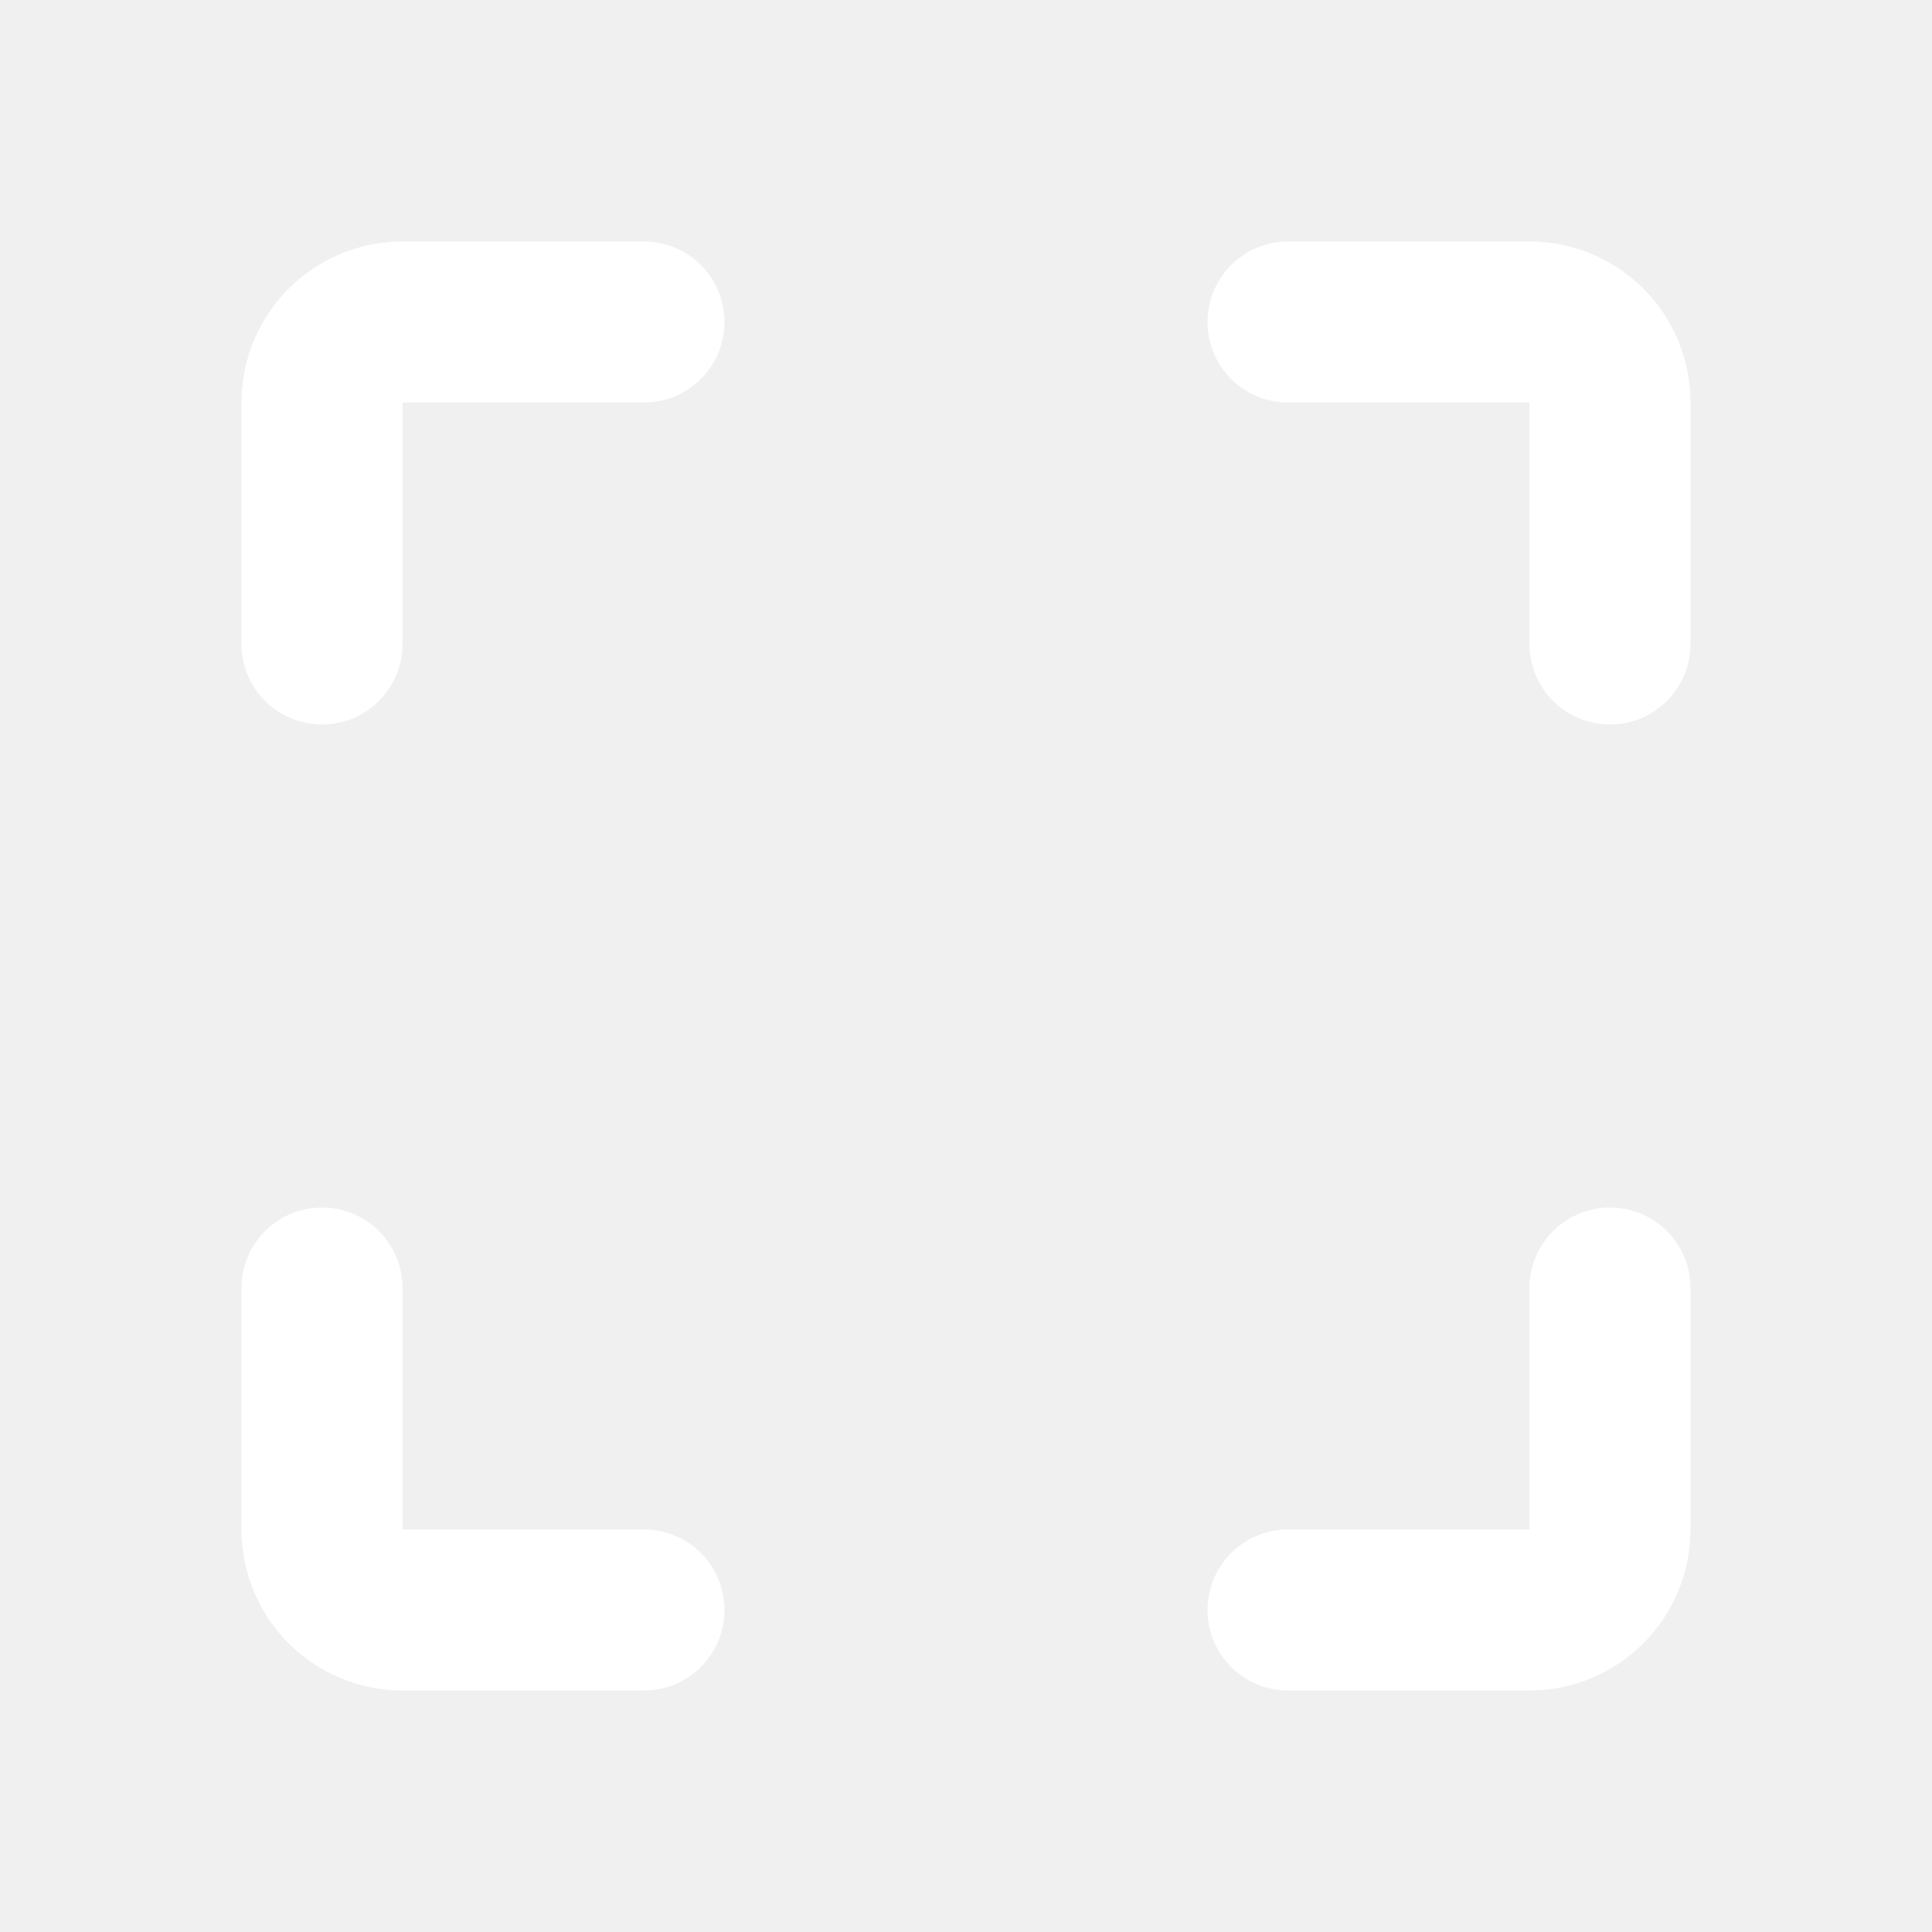
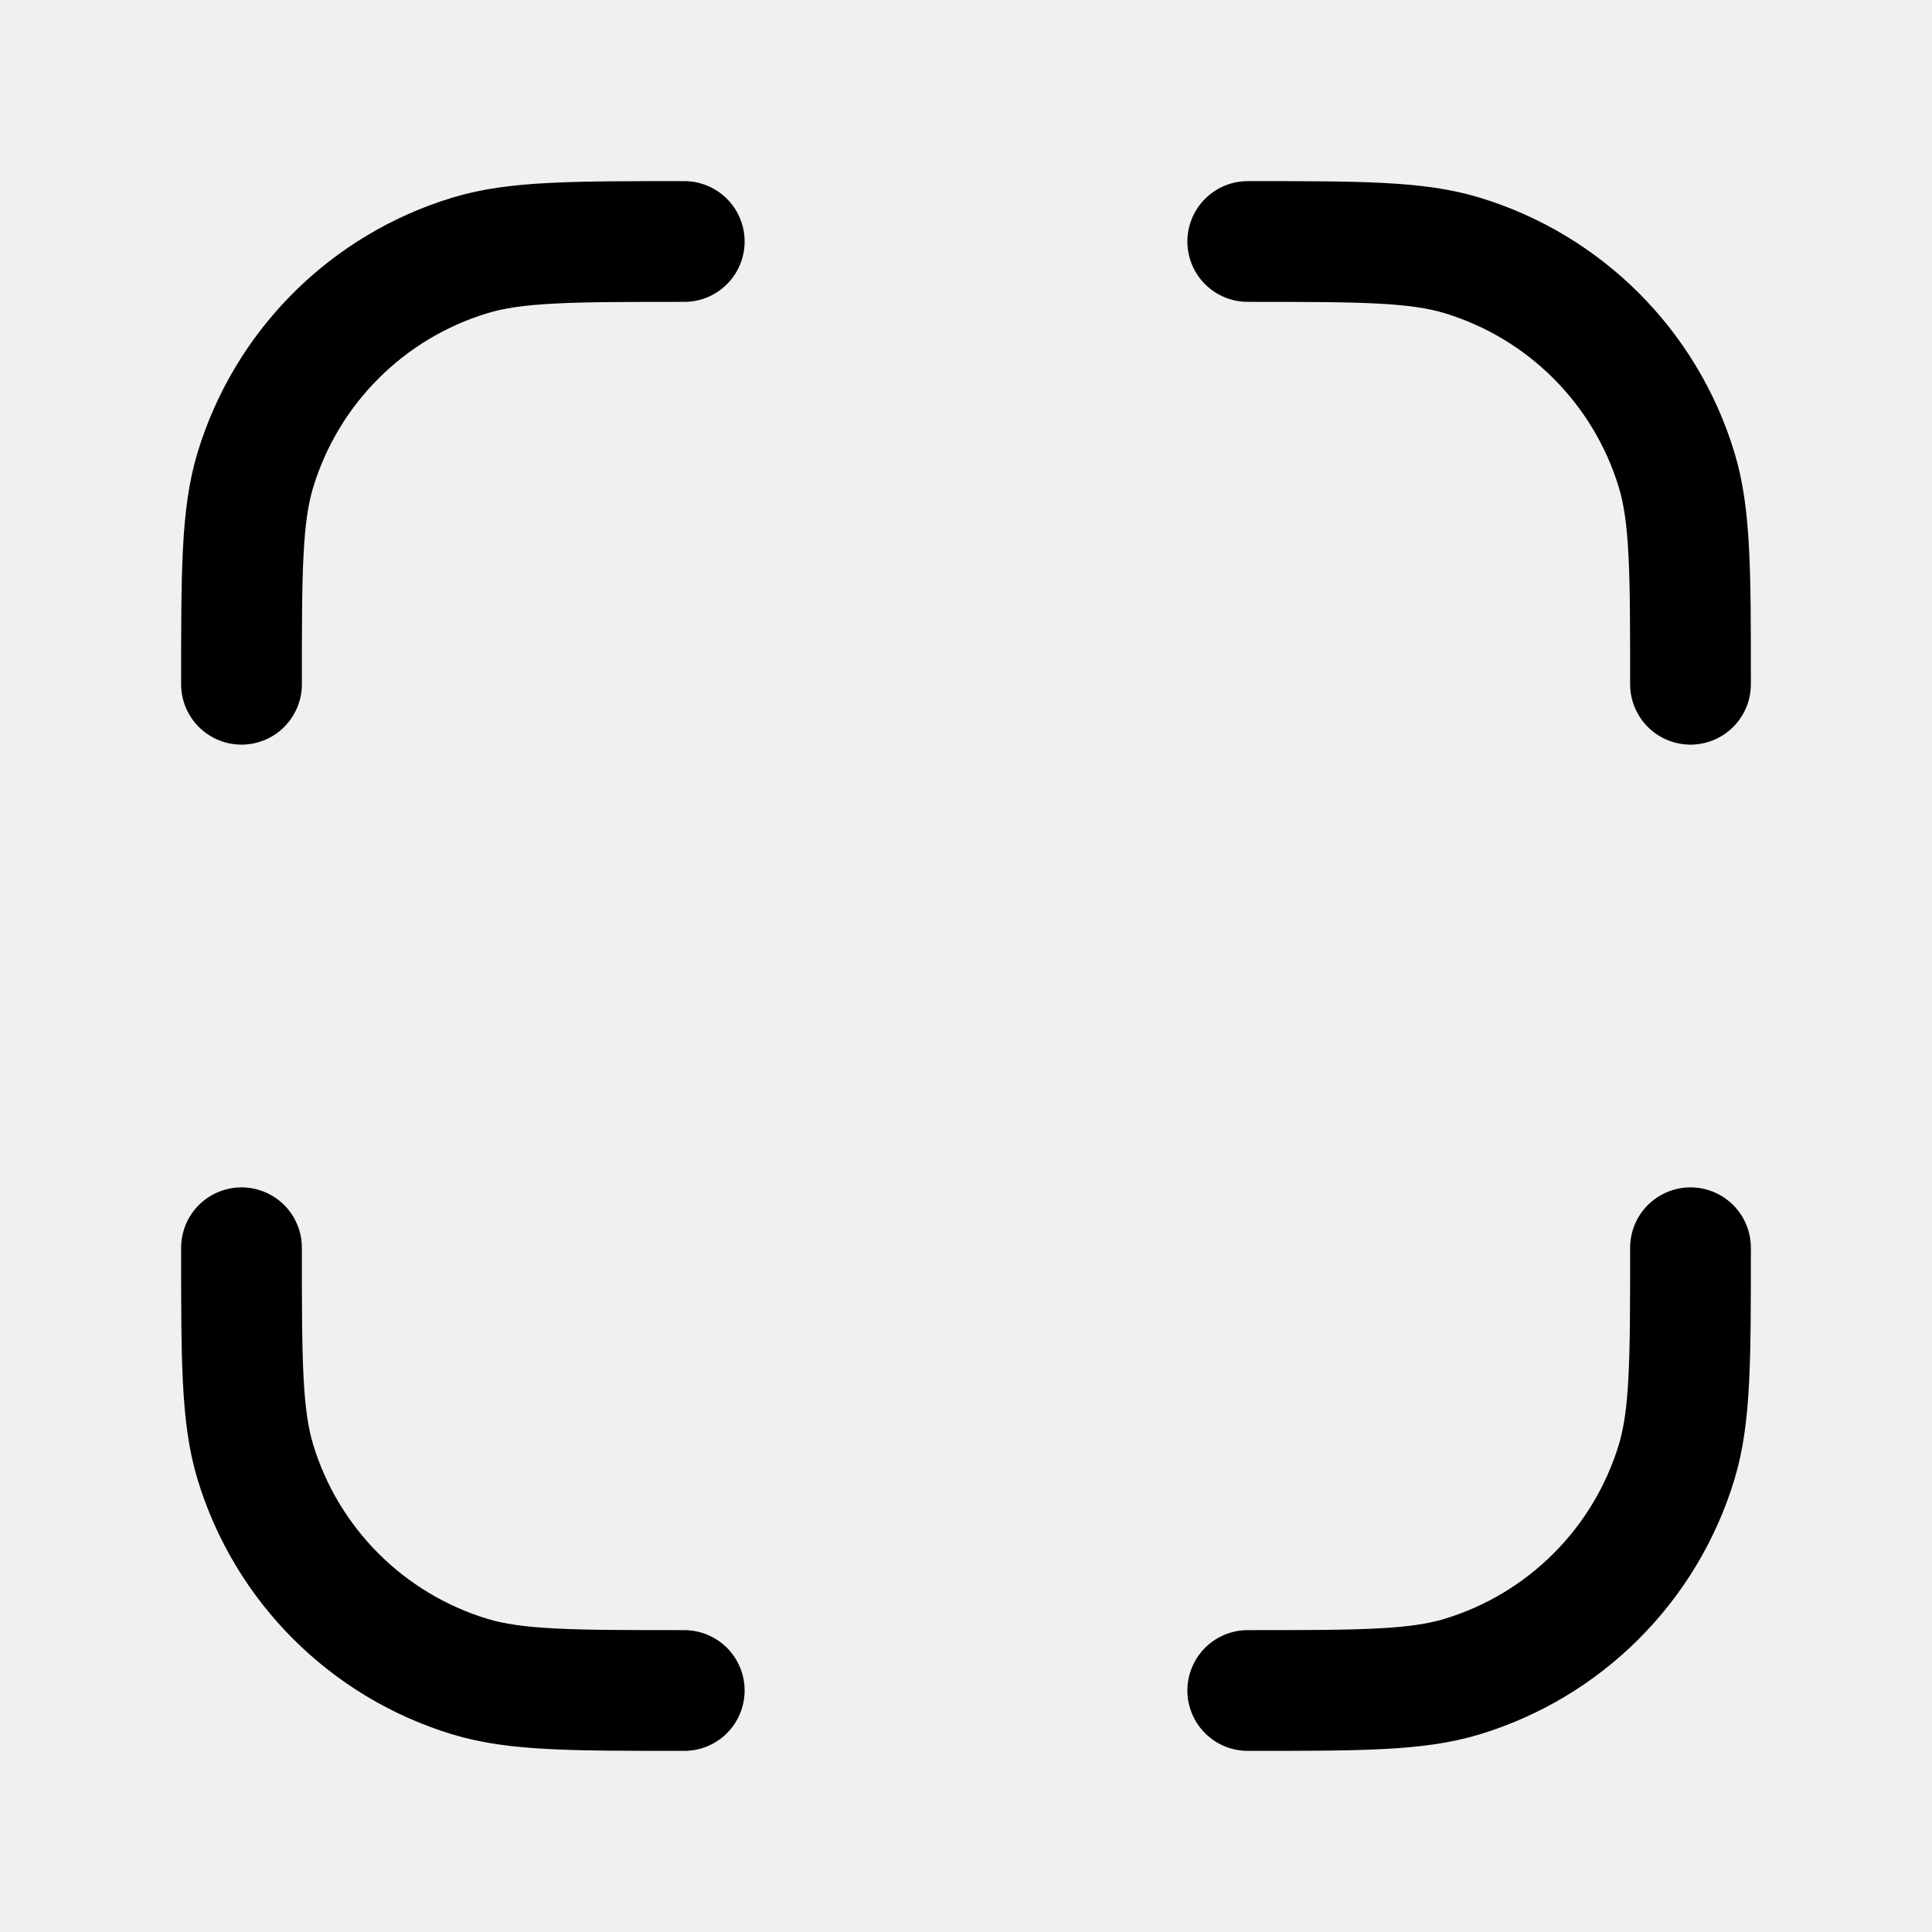
- <svg xmlns="http://www.w3.org/2000/svg" width="24" height="24" viewBox="0 0 24 24" fill="none" stroke="#fff" stroke-width="2" stroke-linecap="round" stroke-linejoin="round">
-   <path d="M4 8V5a1 1 0 0 1 1-1h3M16 4h3a1 1 0 0 1 1 1v3M20 16v3a1 1 0 0 1-1 1h-3M8 20H5a1 1 0 0 1-1-1v-3" />
+ <svg xmlns="http://www.w3.org/2000/svg" width="24" height="24" viewBox="0 0 24 24">
+   <path fill="none" stroke="currentColor" stroke-linecap="round" stroke-linejoin="round" stroke-width="1.5" d="M15.5 21c1.396 0 2.093 0 2.661-.172a4 4 0 0 0 2.667-2.667C21 17.593 21 16.896 21 15.5m0-7c0-1.396 0-2.093-.172-2.661a4 4 0 0 0-2.667-2.667C17.593 3 16.896 3 15.5 3m-7 18c-1.396 0-2.093 0-2.661-.172a4 4 0 0 1-2.667-2.667C3 17.593 3 16.896 3 15.5m0-7c0-1.396 0-2.093.172-2.661A4 4 0 0 1 5.84 3.172C6.407 3 7.104 3 8.5 3" />
</svg>
